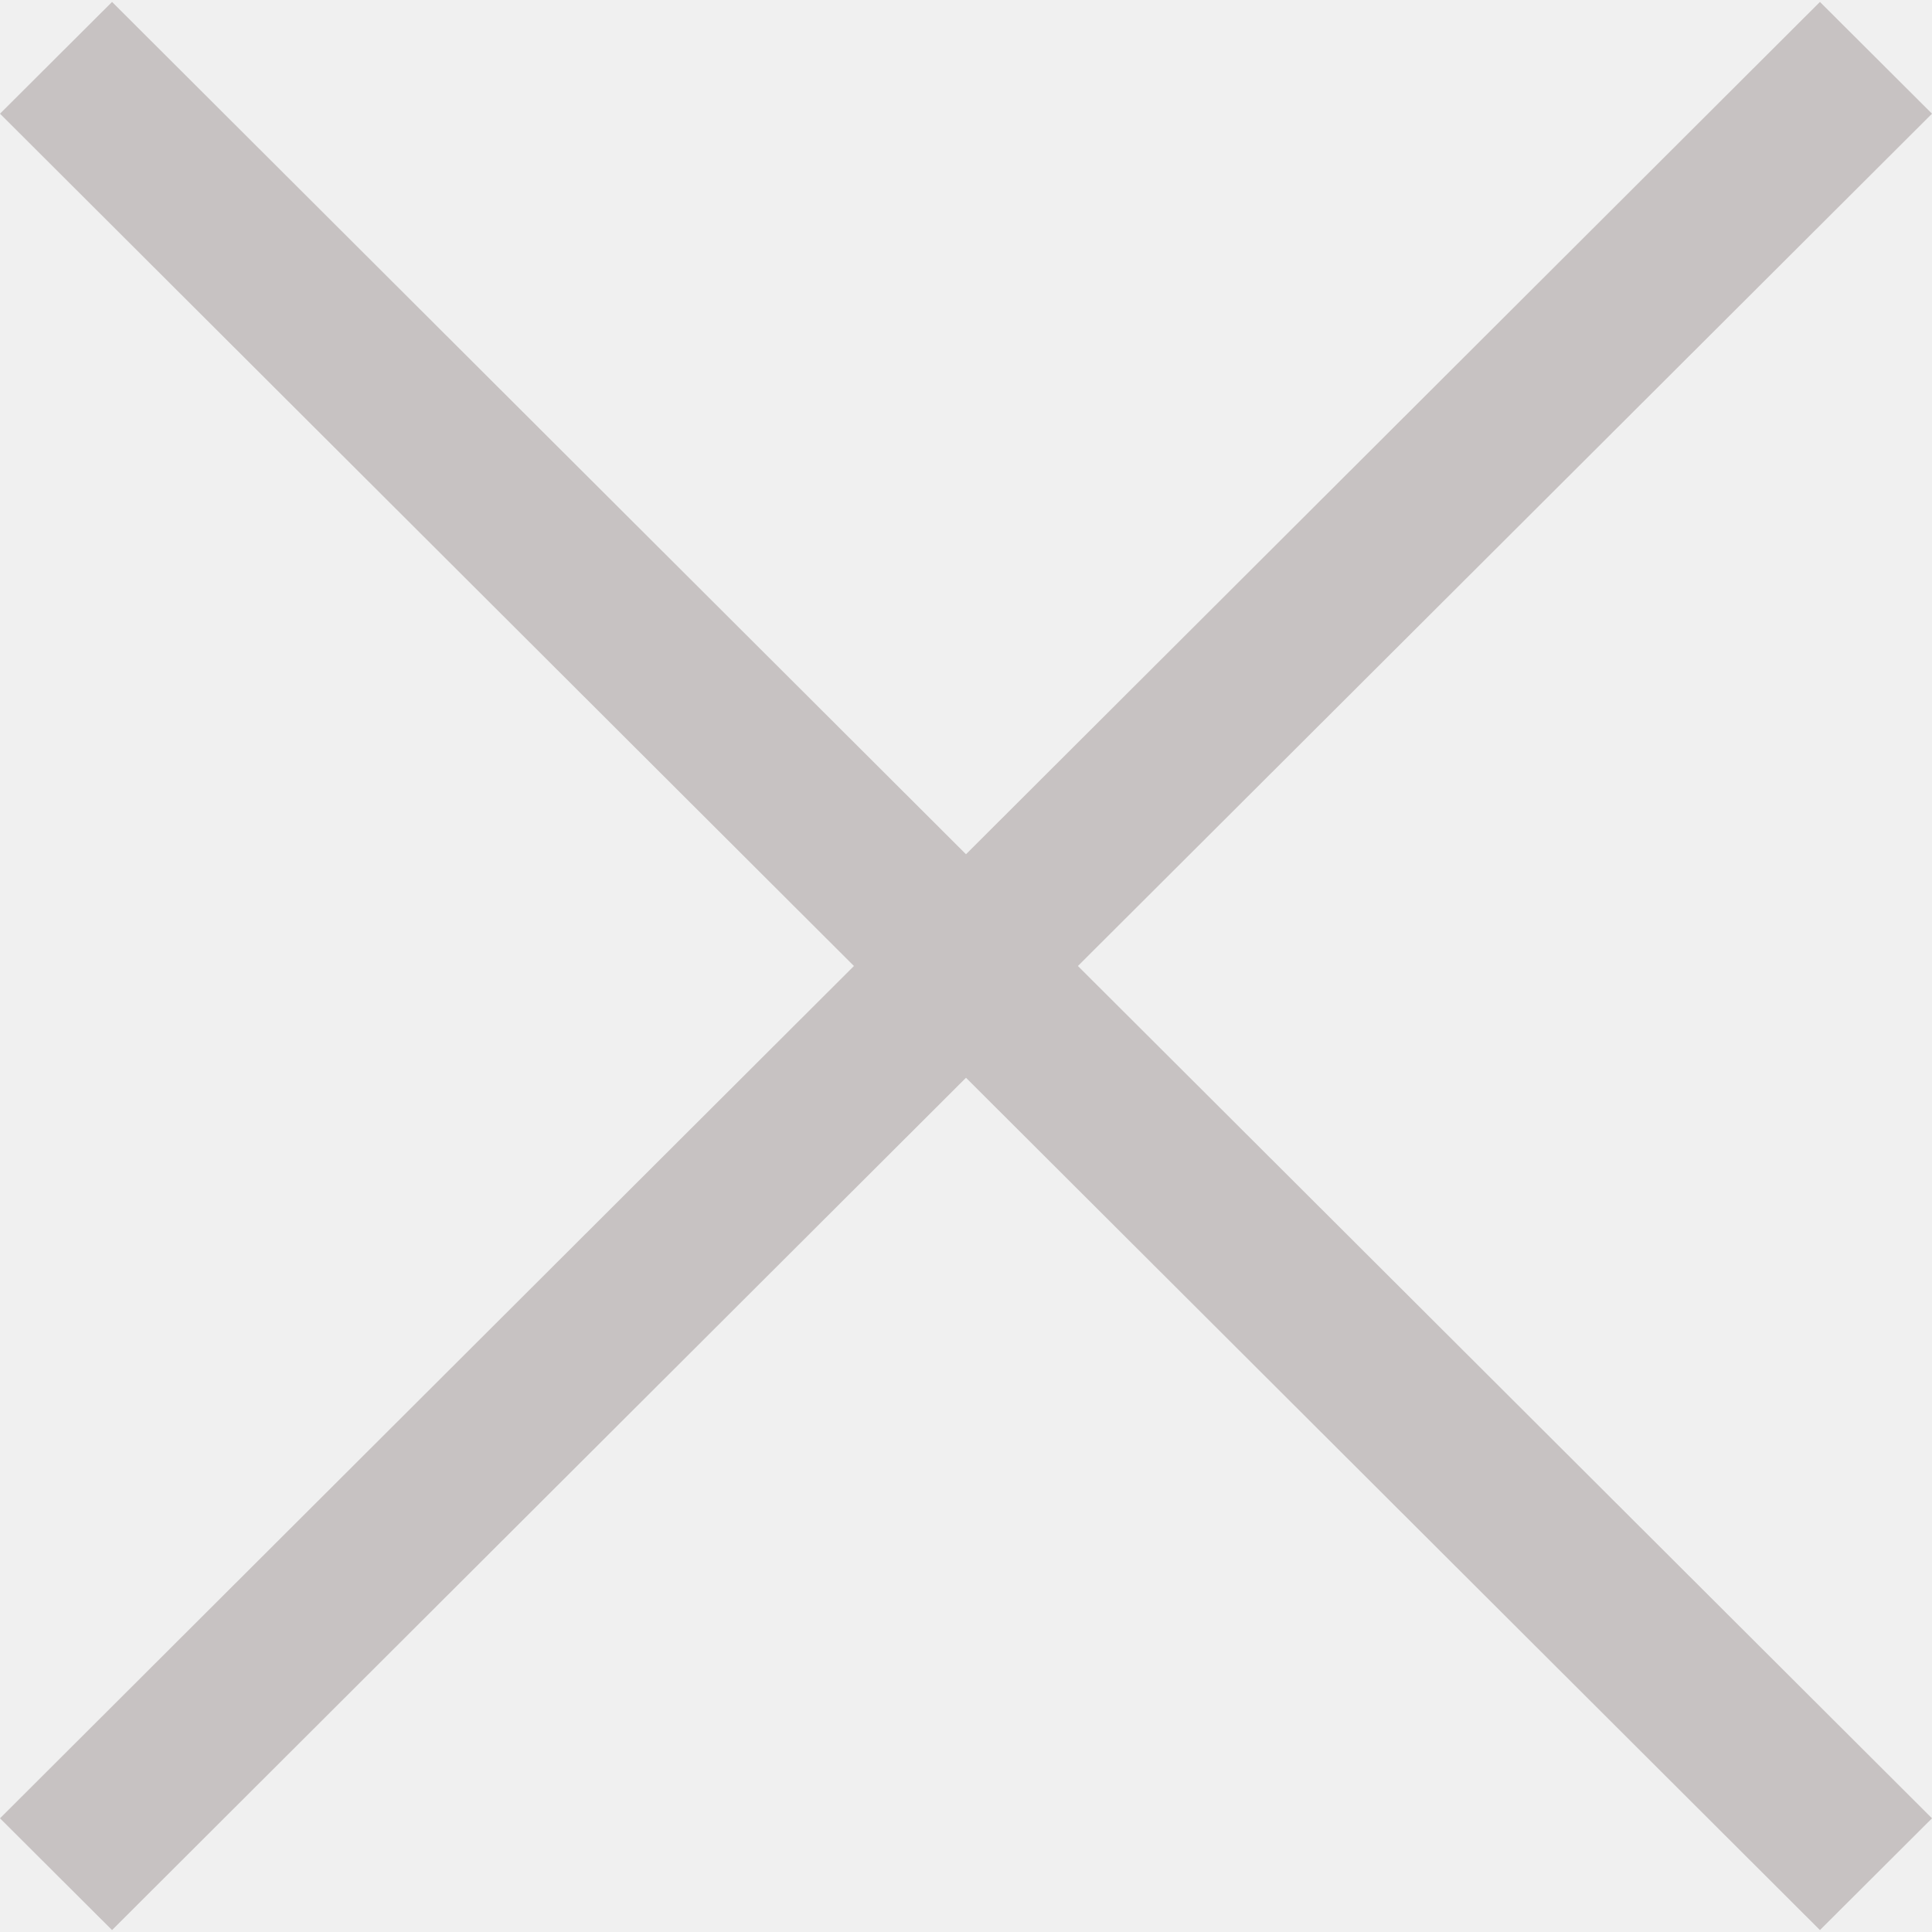
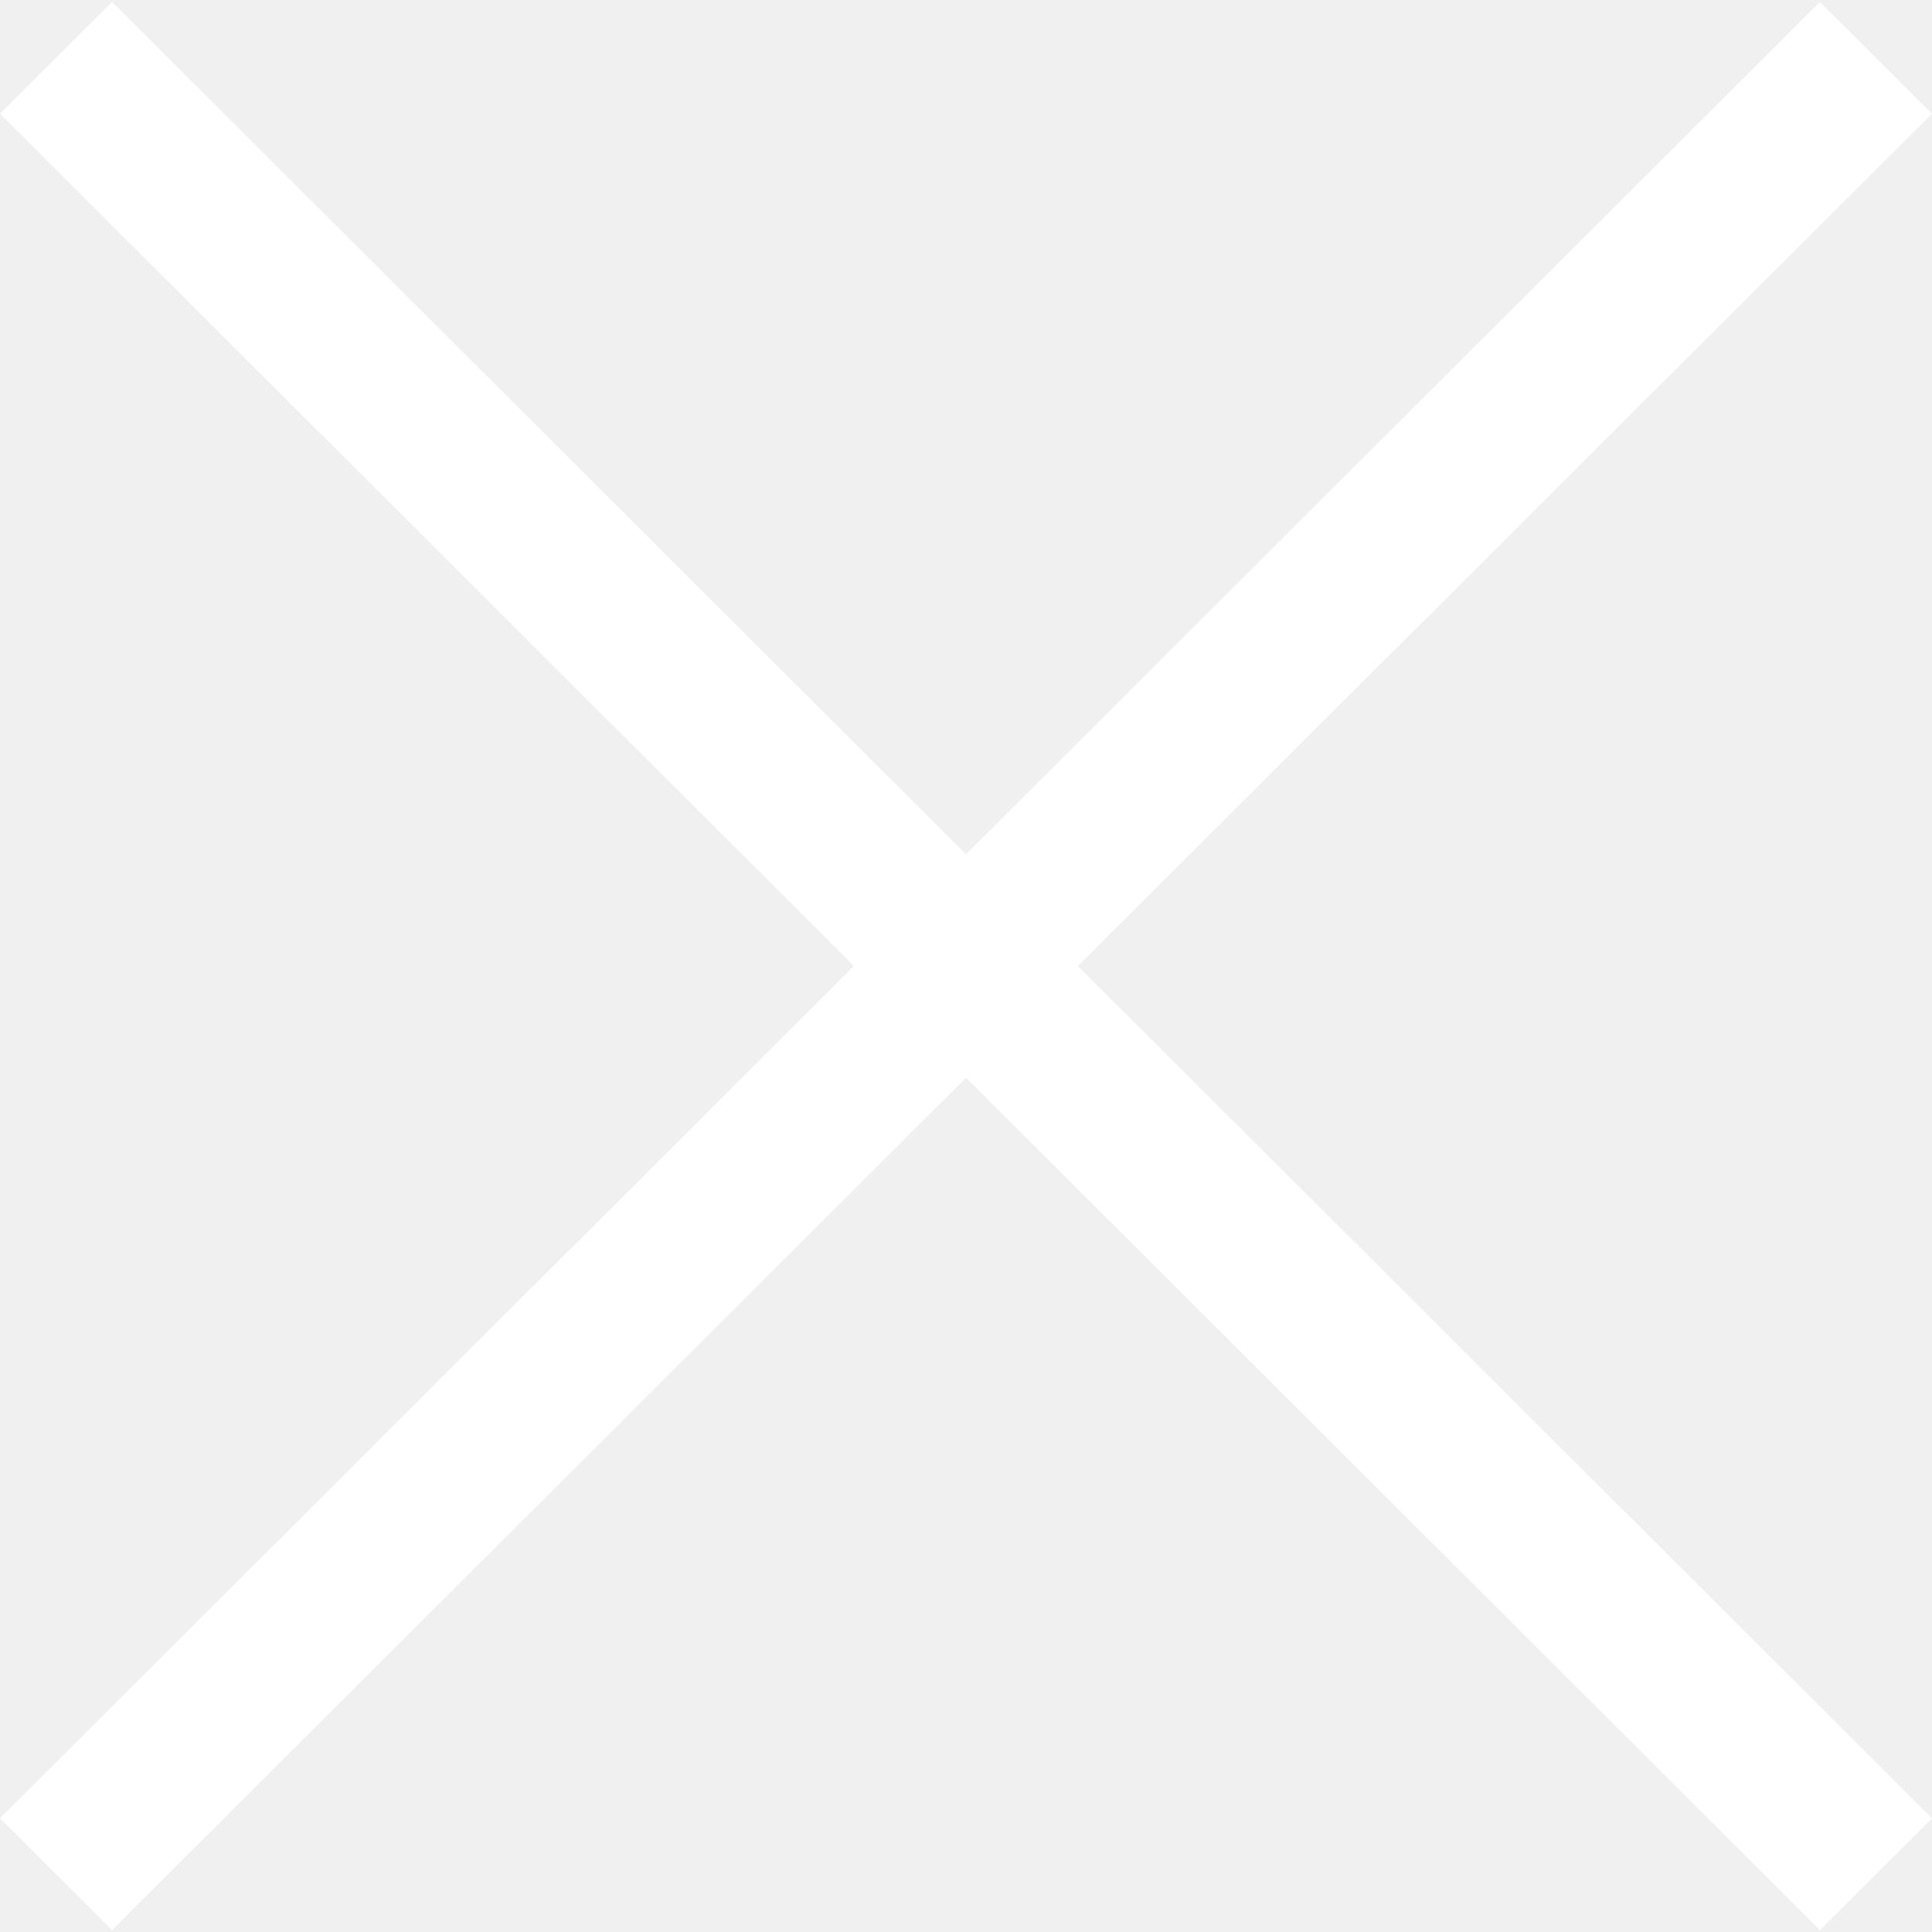
- <svg xmlns="http://www.w3.org/2000/svg" width="13" height="13" viewBox="0 0 13 13" fill="none">
+ <svg xmlns="http://www.w3.org/2000/svg" width="16" height="16" viewBox="0 0 13 13" fill="none">
  <g clip-path="url(#clip0_7_446)">
-     <path d="M13 12.235L12.246 12.987L6.5 7.252L0.754 12.987L0 12.235L5.746 6.5L0 0.765L0.754 0.013L6.5 5.748L12.246 0.013L13 0.765L7.253 6.5L13 12.235Z" fill="#C7C2C2" />
+     <path d="M13 12.235L12.246 12.987L6.5 7.252L0.754 12.987L0 12.235L5.746 6.5L0 0.765L0.754 0.013L6.5 5.748L12.246 0.013L13 0.765L7.253 6.5L13 12.235Z" fill="#FFF" />
  </g>
  <defs>
    <clipPath id="clip0_7_446">
-       <rect width="13" height="13" fill="white" transform="matrix(1 0 0 -1 0 13)" />
+       <rect width="16" height="16" fill="white" transform="matrix(1 0 0 -1 0 13)" />
    </clipPath>
  </defs>
</svg>
